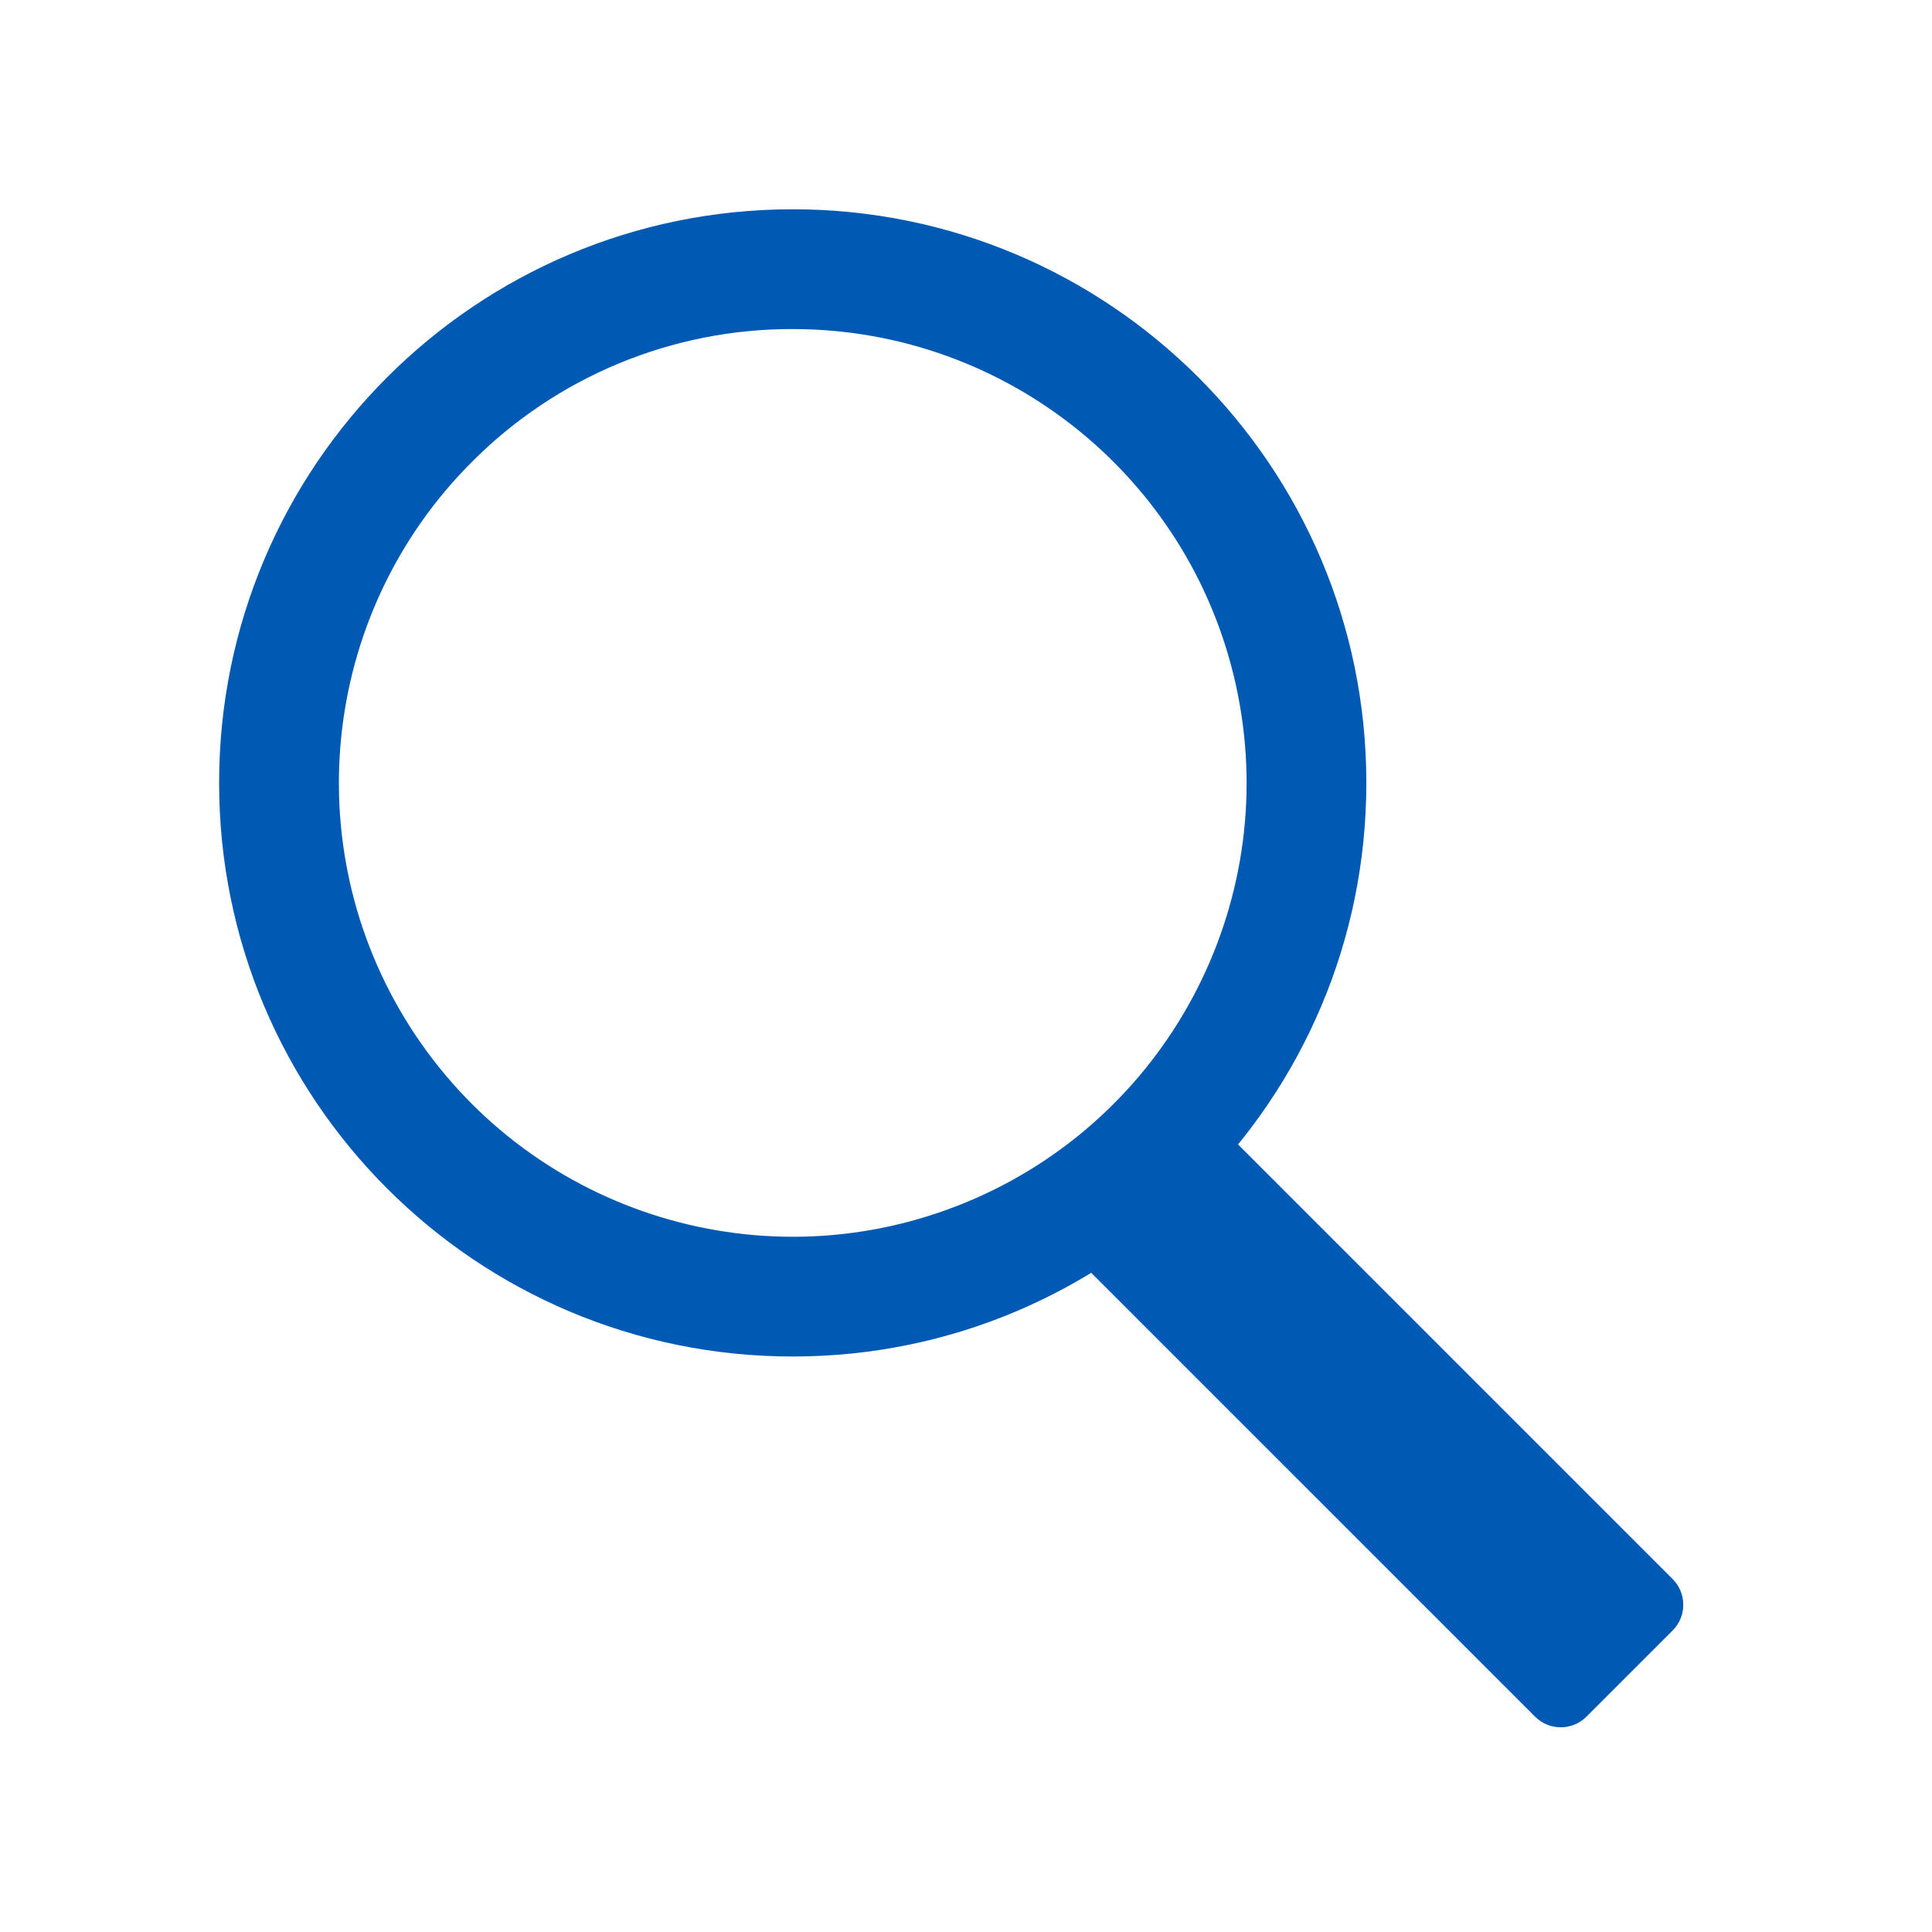
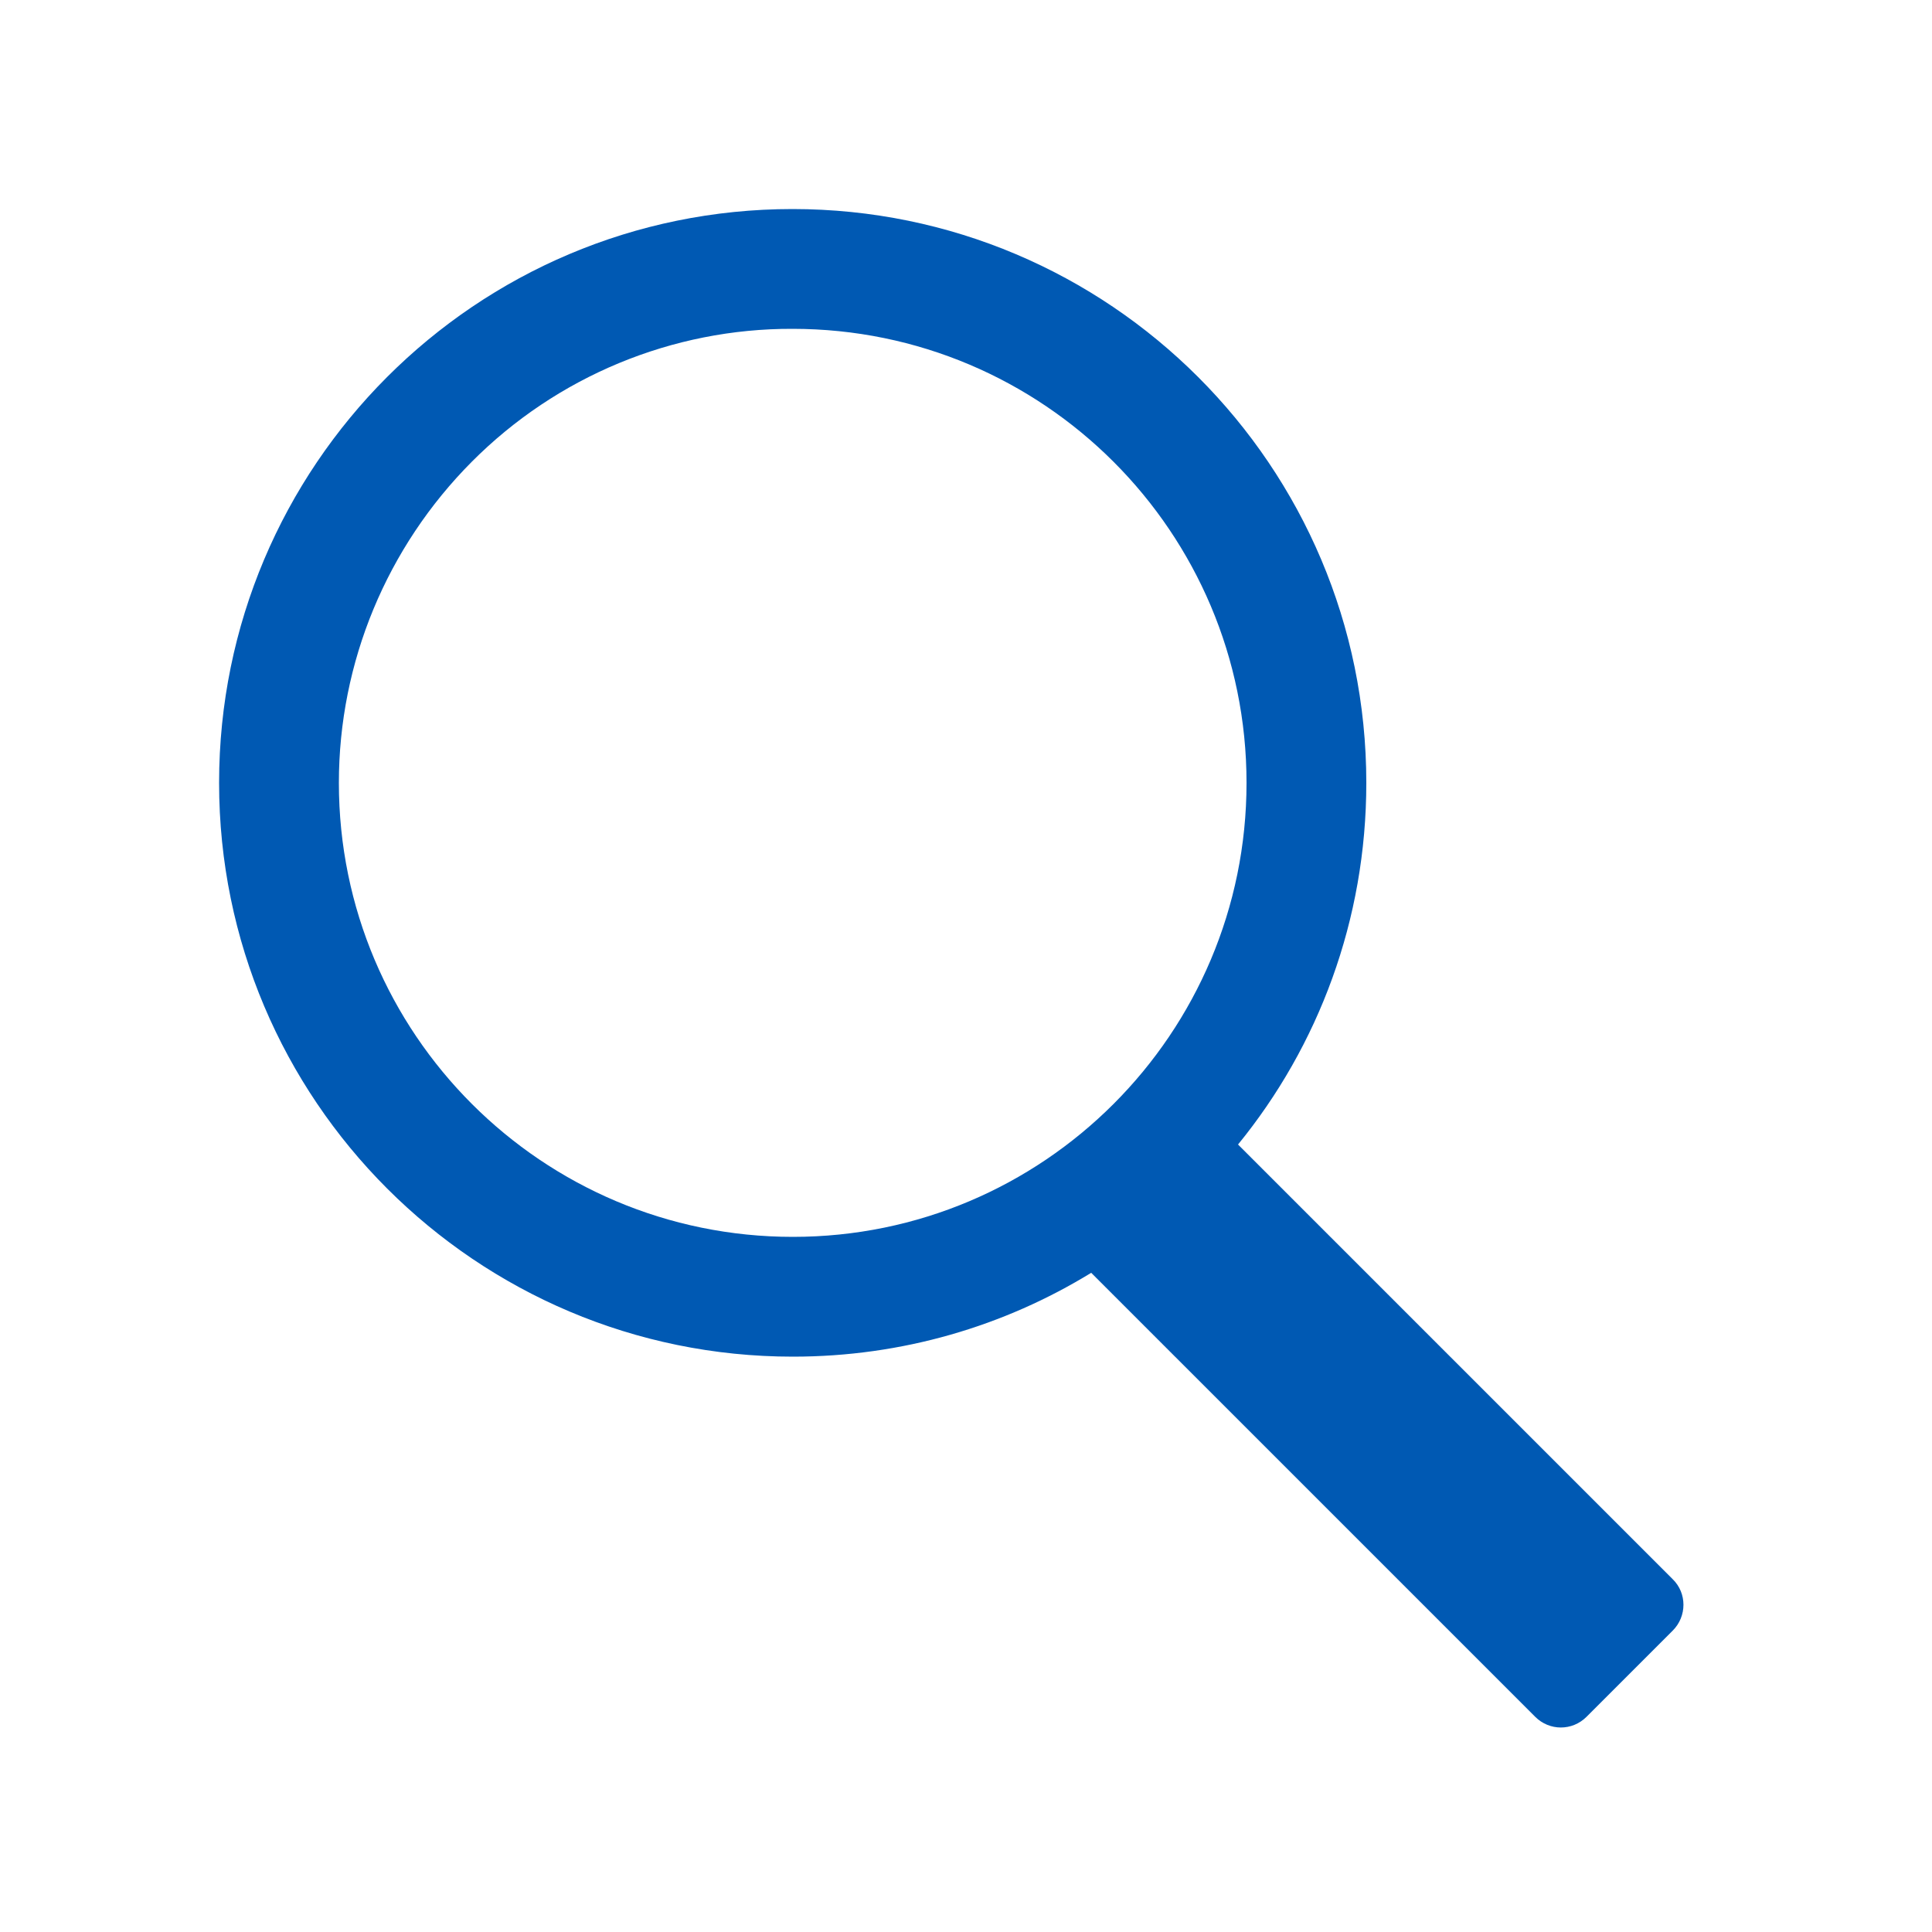
- <svg xmlns="http://www.w3.org/2000/svg" width="500" height="500" viewBox="0 0 500 500">
-   <path d="M205.158,85.162a117.451,117.451,0,1,1-83.05,34.4,116.682,116.682,0,0,1,83.05-34.4m0-31A148.451,148.451,0,1,0,353.608,202.613,148.451,148.451,0,0,0,205.158,54.162Z" fill="#0059b3" />
-   <path d="M303.625,283.308a9.381,9.381,0,0,0-6.654,2.756l-22.3,22.3a9.41,9.41,0,0,0,0,13.308L397.267,444.267a9.41,9.41,0,0,0,13.308,0l22.3-22.3a9.41,9.41,0,0,0,0-13.308L310.279,286.064a9.381,9.381,0,0,0-6.654-2.756Z" fill="#0059b3" />
+ <svg xmlns="http://www.w3.org/2000/svg" version="1.1" id="Layer_1" x="0px" y="0px" viewBox="0 0 500 500" style="enable-background:new 0 0 500 500;" xml:space="preserve">
+   <style type="text/css">
+ 	.st0{fill:#0059B3;}
+ </style>
+   <path class="st0" d="M432.9,408.7C432.9,408.7,432.9,408.7,432.9,408.7L320.4,296.2c20.8-25.5,33.2-58.1,33.2-93.6c0,0,0,0,0,0  c0-82-66.5-148.5-148.5-148.5S56.7,120.6,56.7,202.6s66.5,148.5,148.5,148.5c28.3,0,54.7-7.9,77.2-21.7l114.9,114.9  c3.7,3.7,9.6,3.7,13.3,0c0,0,0,0,0,0l22.3-22.3C436.6,418.3,436.6,412.3,432.9,408.7z M205.2,320.1c-64.9,0-117.5-52.6-117.5-117.5  c0-31.2,12.4-61,34.4-83.1c22-22.1,51.9-34.5,83-34.4c64.9,0,117.5,52.6,117.5,117.5S270,320.1,205.2,320.1z" />
</svg>
